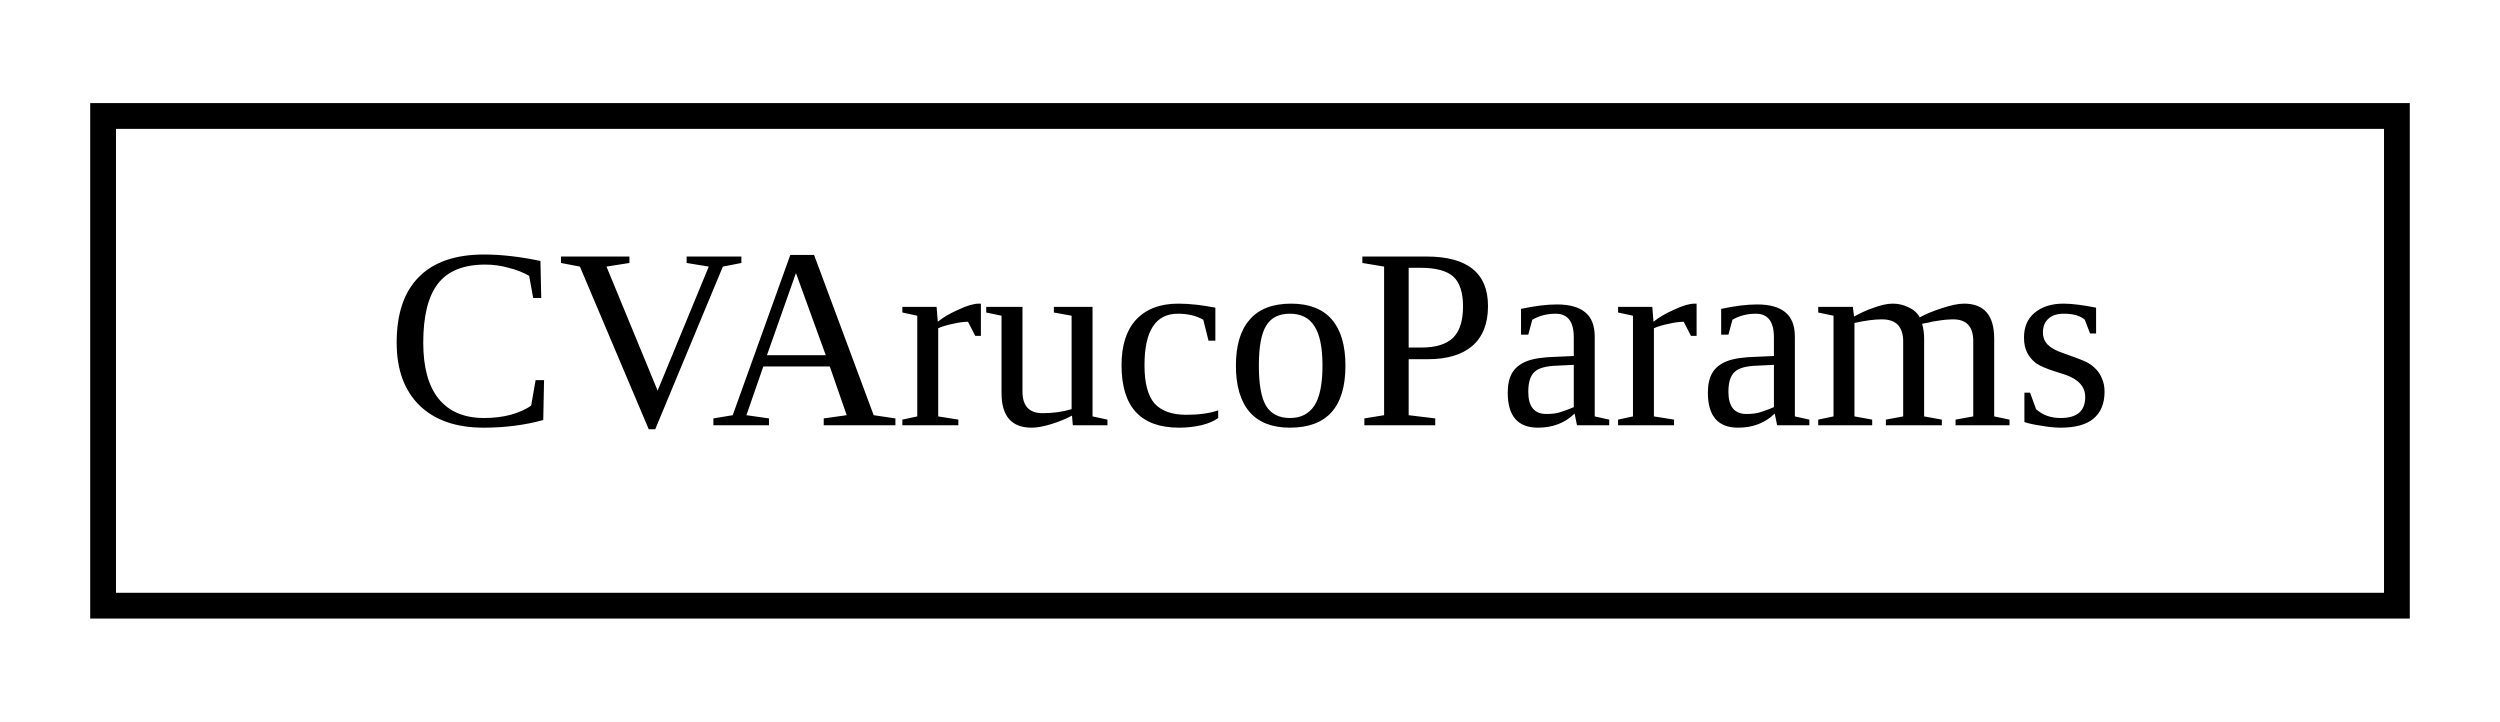
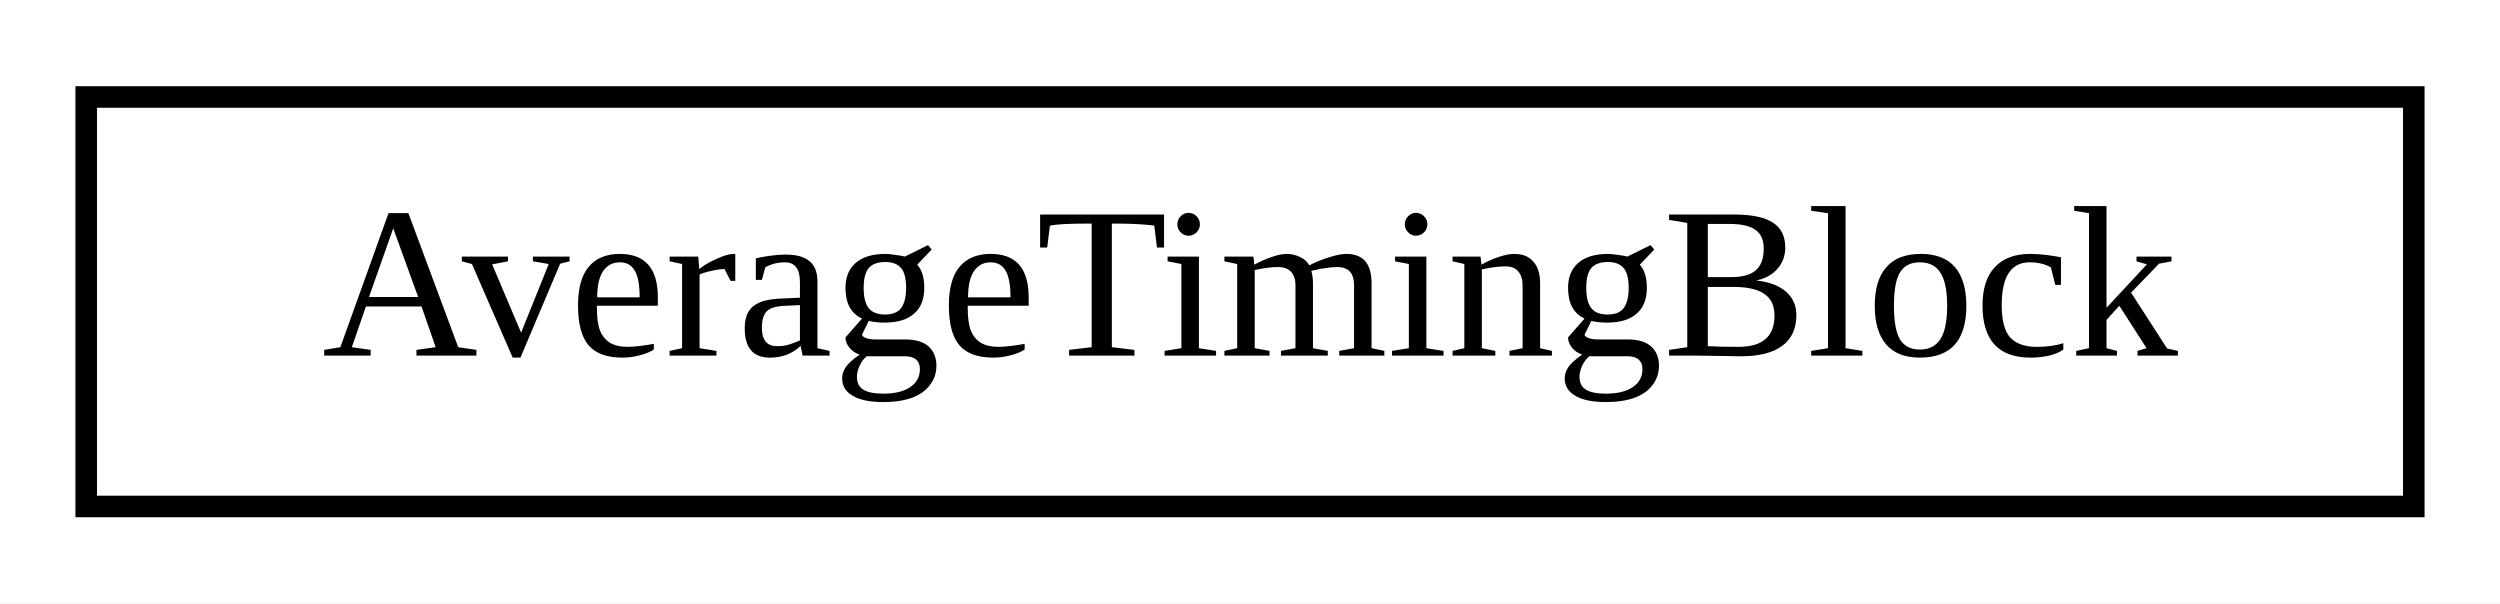
- <svg xmlns="http://www.w3.org/2000/svg" xmlns:xlink="http://www.w3.org/1999/xlink" width="97pt" height="28pt" viewBox="0.00 0.00 97.00 28.00">
+ <svg xmlns="http://www.w3.org/2000/svg" xmlns:xlink="http://www.w3.org/1999/xlink" width="116pt" height="28pt" viewBox="0.00 0.00 116.00 28.00">
  <g id="graph0" class="graph" transform="scale(1 1) rotate(0) translate(4 24)">
-     <polygon fill="white" stroke="transparent" points="-4,4 -4,-24 93,-24 93,4 -4,4" />
+     <polygon fill="#ffffff" stroke="transparent" points="-4,4 -4,-24 112,-24 112,4 -4,4" />
    <g id="node1" class="node">
      <g id="a_node1">
-         <a xlink:href="class_c_v_aruco_params.html" target="_top" xlink:title="ArUco Paramters loaded from configuration file.">
-           <polygon fill="white" stroke="black" points="0,-0.5 0,-19.5 89,-19.5 89,-0.5 0,-0.5" />
-           <text text-anchor="middle" x="44.5" y="-7.5" font-family="Arial.ttf" font-size="10.00">CVArucoParams</text>
+         <a xlink:href="struct_average_timing_block.html" target="_top" xlink:title="concatenation of average value and timer">
+           <polygon fill="#ffffff" stroke="#000000" points="0,-.5 0,-19.5 108,-19.5 108,-.5 0,-.5" />
+           <text text-anchor="middle" x="54" y="-7.5" font-family="Arial.ttf" font-size="10.00" fill="#000000">AverageTimingBlock</text>
        </a>
      </g>
    </g>
  </g>
</svg>
